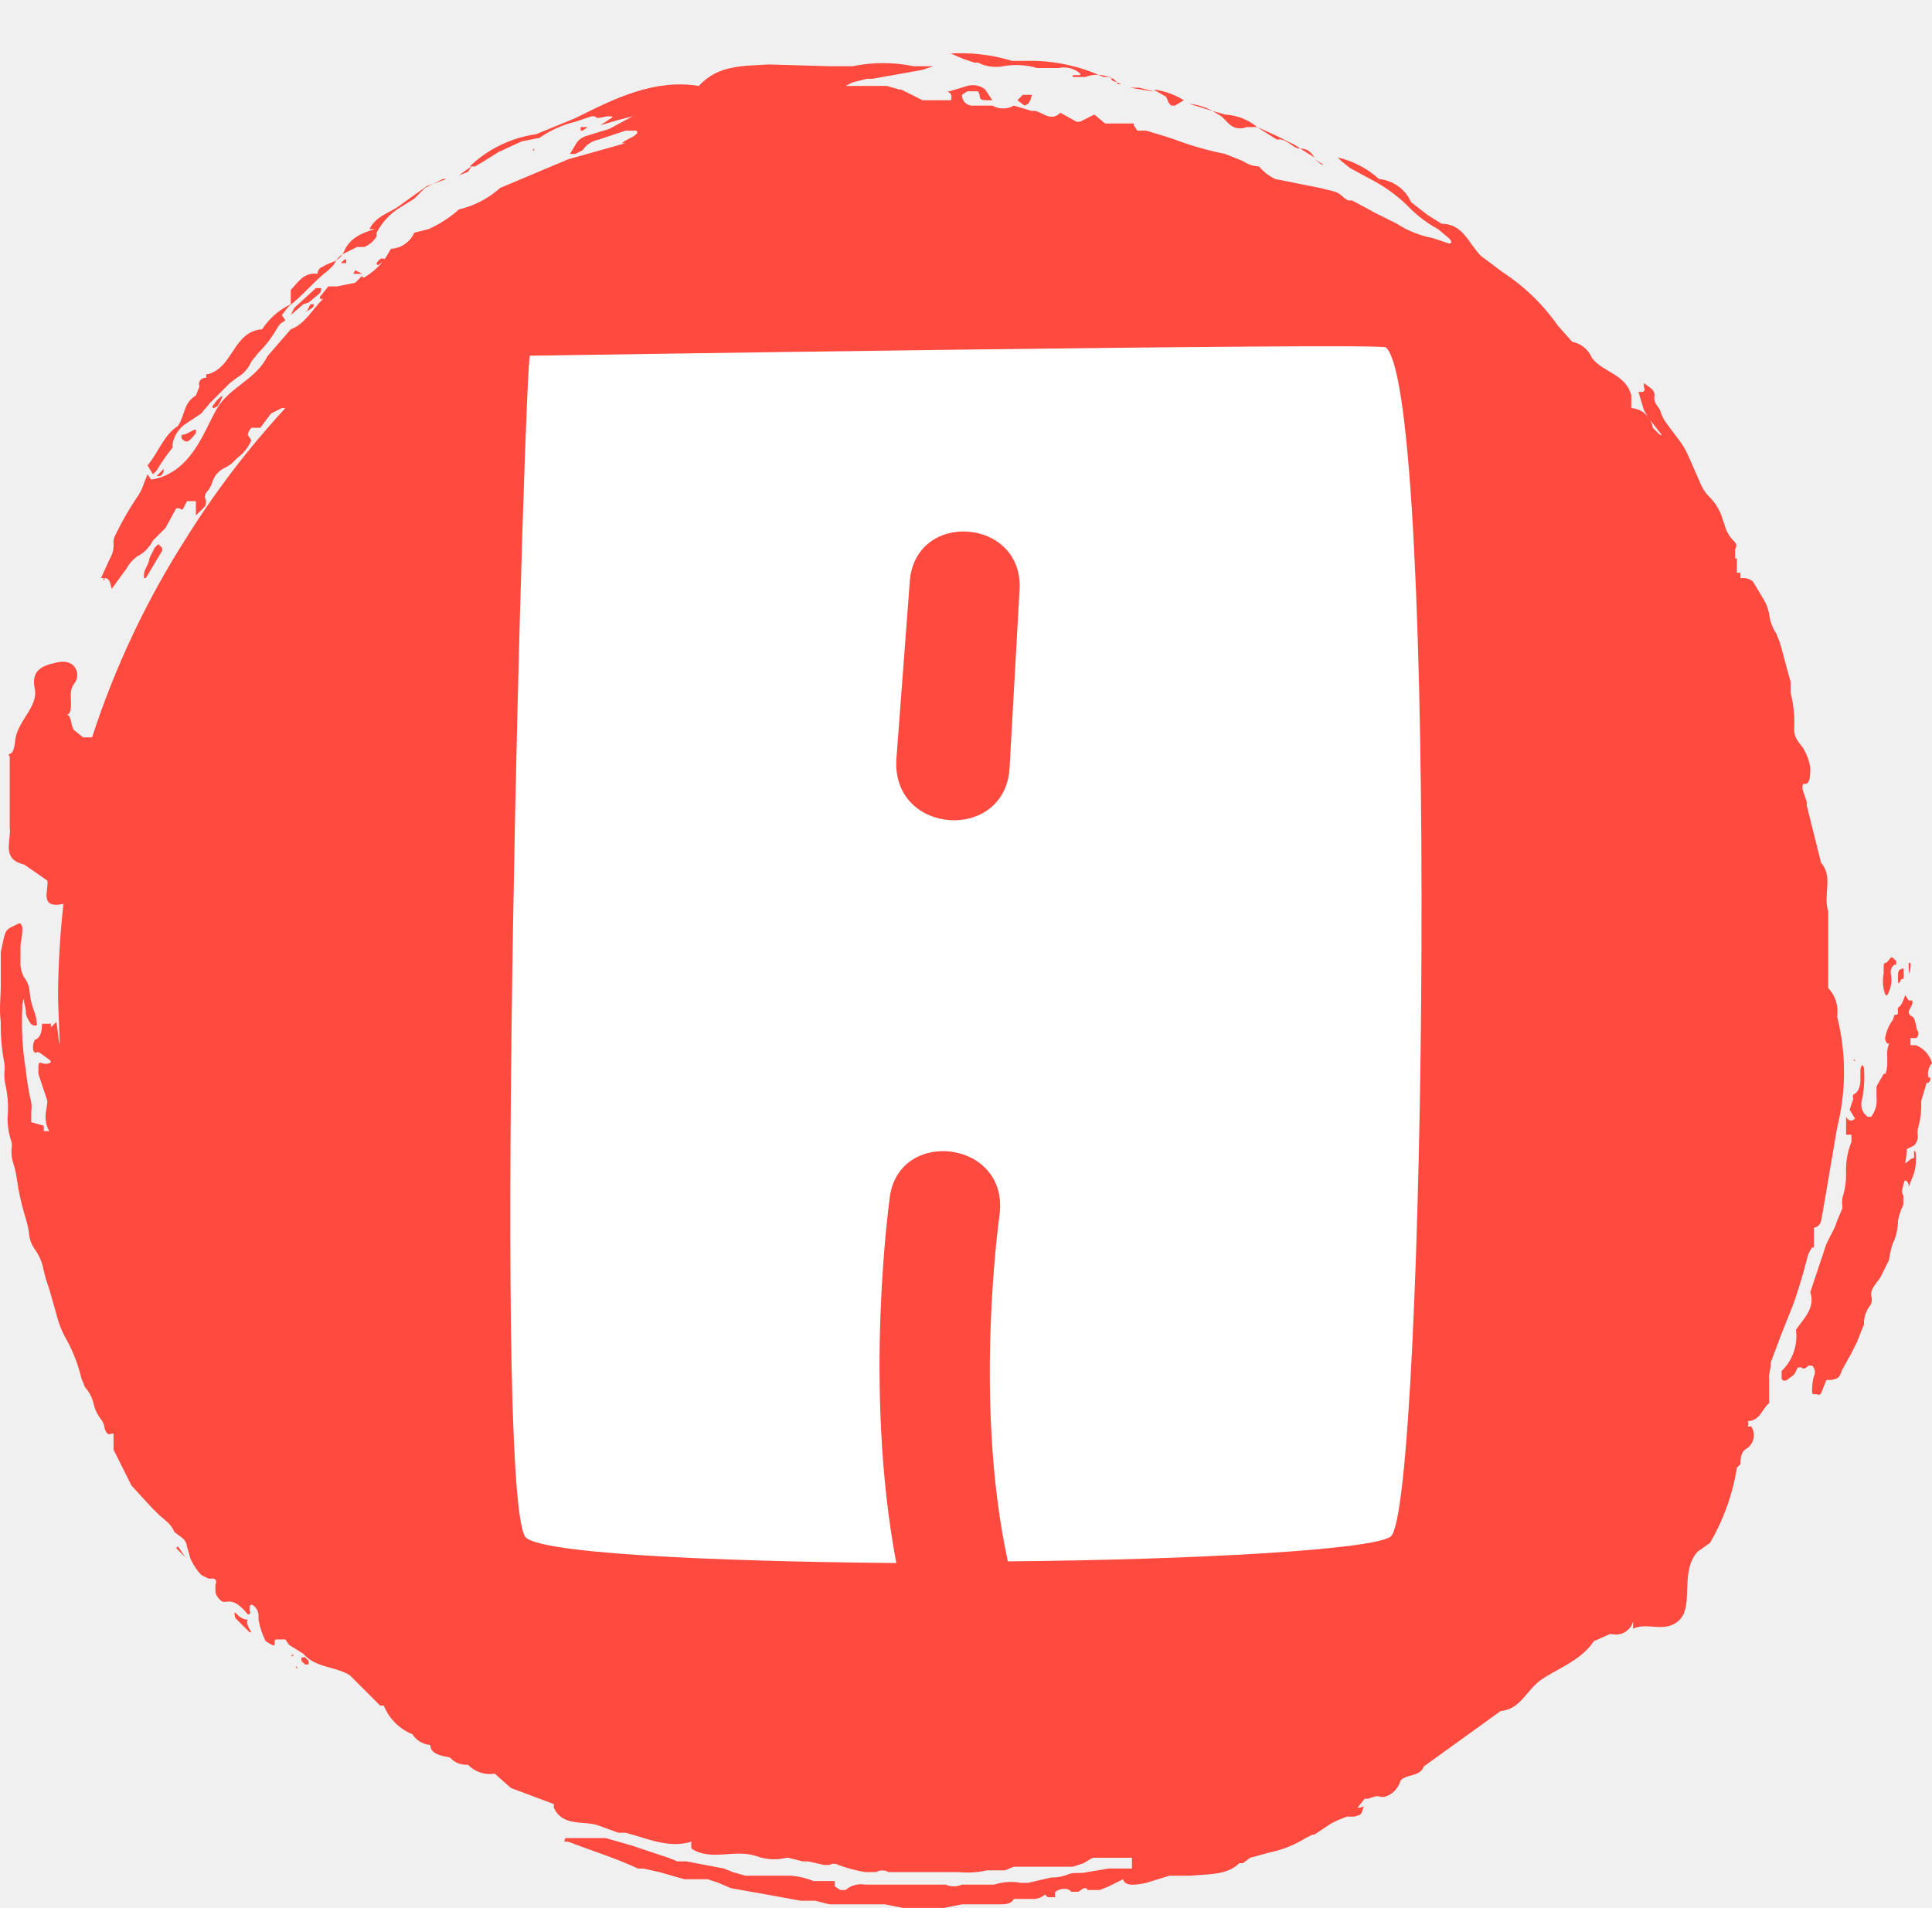
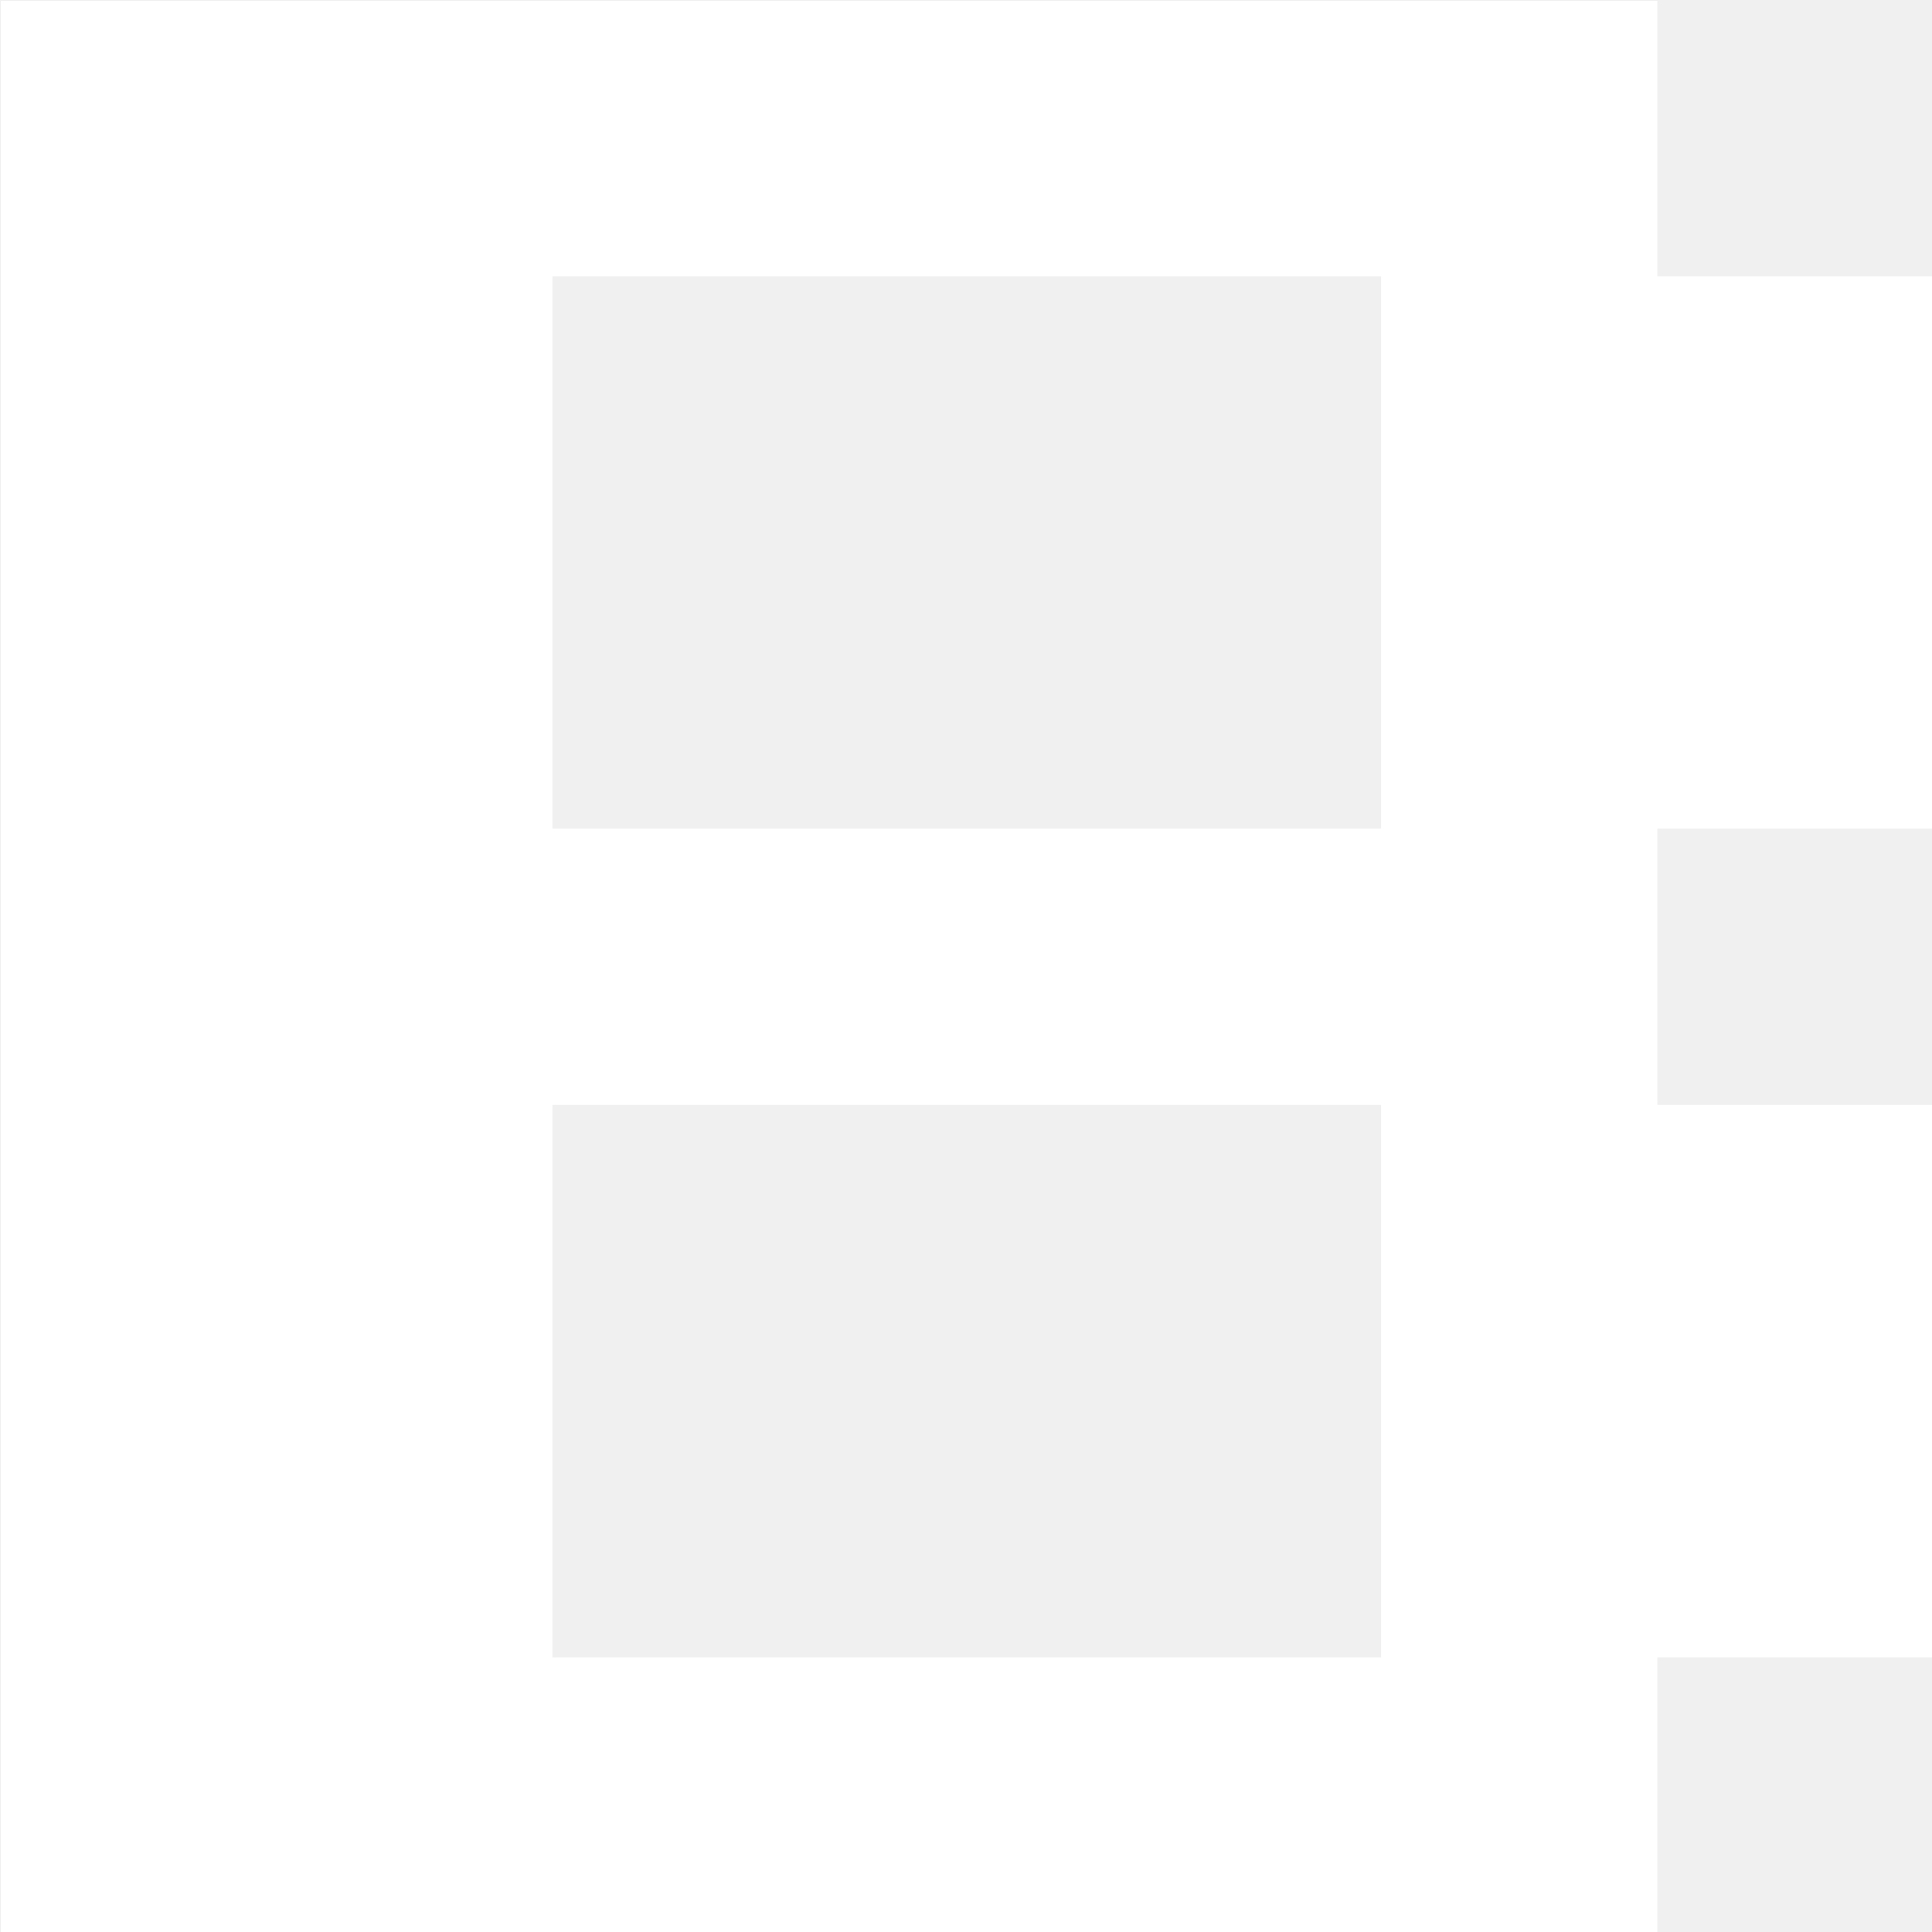
- <svg xmlns="http://www.w3.org/2000/svg" width="308.761" height="304.916" viewBox="0 0 106.008 104.687" class="css-1j8o68f" version="1.1" id="svg23">
-   <defs id="SvgjsDefs2684" />
-   <g id="SvgjsG2685" featurekey="rootContainer" transform="matrix(0.9820593,0,0,0.9820593,-0.05456052,0)" fill="#ff4a3f">
-     <g id="g17">
-       <path d="M19.8 15.3h.5l-.4-.2zm.5.1zm.8-.7c0 .1 0 .1.1.1l.4-.3c-.2-.1-.3-.1-.5.2zm.4-.2zm-4.1 2.3zm-.2.6l.3-.2c.1-.1.1-.2.1-.2h-.2l-.2.4c-.1-.1-.1 0 0 0zm2.2-2.9h-.1l-.2.2h.3zm-2.1 2.4l.6-.5c.1-.1.1-.2.1-.3h-.3l-1.2 1.1-.2.4.7-.6zm-1.1.8z" id="path3" />
-       <path d="M9.7 25v-.2a1.7 1.7 0 0 1 .7-1.1l.9-.6.5-.6.7-.7.4-.4.4-.3a1.9 1.9 0 0 0 .8-.9l.4-.5a5.9 5.9 0 0 0 1-1.3l.2-.3.3-.2-.2-.3.4-.5c.8-.6 1.4-1.4 2.2-2l.3-.3a1.4 1.4 0 0 1 .5-.6l.8-.4h.4a1.4 1.4 0 0 0 .7-.6V13a3.5 3.5 0 0 1 1.3-1.4l.8-.5.2-.2.4-.4 1-.5h.2l-1.1.4-1.4 1c-.6.5-1.4.6-1.8 1.4h.3c-.7.2-1.4.5-1.7 1.2s-.8.6-1.2.9a.4.4 0 0 0-.3.4c-.8-.1-1.1.5-1.5.9v.8a3.9 3.9 0 0 0-1.6 1.4c-1.6.1-1.6 2.1-3 2.5h-.1a.2.2 0 0 0 0 .2c-.3 0-.5.2-.4.5l-.2.5c-.7.4-.6 1.1-1 1.7-.8.5-1.1 1.5-1.7 2.2l.3.5.2-.2a11.6 11.6 0 0 1 .9-1.3zM53.9 3.3l.6.2h.2a2.2 2.2 0 0 0 1.4.2 4.1 4.1 0 0 1 1.9.1h1.2a1.4 1.4 0 0 1 1.2.3.1.1 0 0 1 0 .1H60a.1.1 0 0 0 0 .1h.7a1.8 1.8 0 0 1 1.3 0c.2 0 .1.1.2.2l.5.2h-.2c-.2-.4-.5-.4-.8-.4a9.7 9.7 0 0 0-4.3-.9h-.8A9.8 9.8 0 0 0 53 3h.2zm7.3 3.1zM50.3 4.7zm10.9 1.7h.2-.2zM19 14.7zm32.1-10zm17.6 2.2a.9.9 0 0 0 1 .2h.6a3.1 3.1 0 0 0-1.8-.7l-.7-.2.5.3zm-3.4-1.3c0 .1.1.2.2.3h.2l.5-.3a4.2 4.2 0 0 0-1.7-.6l.7.4zm7.4 2.7l.8.5c-.2-.3-.4-.5-.8-.5z" id="path5" />
-       <path d="M99 76.1l.6-1.6.6-1.5c.2-.5.6-1.8.8-2.6a1.7 1.7 0 0 1 .3-.7h.1v-1.1c.5-.1.4-.6.5-.9l.8-4.7a12.7 12.7 0 0 0 0-6.2 1.9 1.9 0 0 0-.5-1.6v-4.3c-.3-.9.3-1.9-.4-2.7L101 45a.4.4 0 0 0 0-.2l-.2-.6a.5.5 0 0 1 0-.4h.1c.3 0 .3-.5.3-.9a3 3 0 0 0-.4-1.1l-.3-.4a1.1 1.1 0 0 1-.2-.7 6.7 6.7 0 0 0-.2-2v-.6c-.2-.7-.4-1.5-.6-2.2l-.2-.5a2.5 2.5 0 0 1-.4-1.1 2.5 2.5 0 0 0-.3-.8l-.6-1a.8.8 0 0 0-.6-.2h-.1V32h-.2v-.8H97V31a.4.4 0 0 0 0-.1v-.2c.1-.2.1-.3-.1-.5a1.8 1.8 0 0 1-.4-.6l-.2-.6a2.9 2.9 0 0 0-.7-1.2 2.2 2.2 0 0 1-.5-.7l-.7-1.6a4.3 4.3 0 0 0-.6-1l-.6-.8a2.4 2.4 0 0 1-.4-.8l-.2-.3a.6.6 0 0 1-.1-.5.5.5 0 0 0-.2-.4l-.4-.3v.2c.1.2 0 .3-.1.3h-.2l.3 1 .3.5.7.9h-.1l-.2-.2-.2-.2a1.3 1.3 0 0 0-1.2-1.1v-.7c-.3-1.2-1.6-1.3-2.2-2.1a1.5 1.5 0 0 0-1.1-.9l-.8-.9a11.3 11.3 0 0 0-3.1-3l-.8-.6-.4-.3c-.7-.7-1-1.8-2.2-1.8l-.8-.5-.9-.7a2.2 2.2 0 0 0-1.8-1.3 5.1 5.1 0 0 0-2.3-1.2l.2.2.5.4 1.3.7a8.5 8.5 0 0 1 2.1 1.6 6.8 6.8 0 0 0 1.5 1.1l.6.5c.1.1.2.2.1.3H81l-.9-.3a5.6 5.6 0 0 1-2-.8l-1.2-.6-1.3-.7h-.2c-.3-.1-.4-.4-.8-.5l-.8-.2-2.5-.5a2.6 2.6 0 0 1-.9-.7 1.7 1.7 0 0 1-.9-.3l-1-.4a18.1 18.1 0 0 1-2.8-.8l-.6-.2-1-.3h-.5l-.2-.3v-.1h-1.6l-.6-.5-.4.2-.4.2h-.2l-.9-.5c-.6.6-1.1-.2-1.6-.1l-1-.3a1.2 1.2 0 0 1-1.2 0h-1.2a.6.6 0 0 1-.5-.6l.3-.2h.6a.7.7 0 0 1 .1.3c0 .2.2.2.5.2h.2l-.4-.6a1.1 1.1 0 0 0-1-.2l-1 .3H53c.3.2.2.3.2.5h-1.6l-.4-.2-.8-.4h-.1l-.7-.2h-2.3l.4-.2.8-.2h.3l1.7-.3 1.1-.2.6-.2h-1.1a8.4 8.4 0 0 0-3.4 0h-1.3L43 3.6c-1.4.1-2.8 0-3.9 1.2-2.5-.4-4.7.7-6.9 1.8l-2.2.9a6.7 6.7 0 0 0-3.7 1.8h.3l.5-.3.8-.5 1.3-.6 1-.2a6 6 0 0 1 2-.9l.9-.3h.2c.1.2.5 0 .7 0h.2c.1 0 .1.1 0 .1l-.6.4 1-.3.8-.2-1.3.7-1.3.4a1 1 0 0 0-.6.5l-.3.5h.3l.4-.2a1.4 1.4 0 0 1 .9-.6l1.5-.5h.5a.1.1 0 0 1 .1.2c-.2.2-.6.3-.8.5h.2l-3.2.9-3.8 1.6a5.2 5.2 0 0 1-2.3 1.2 6.6 6.6 0 0 1-1.7 1.1l-.8.2a1.5 1.5 0 0 1-1.3.9l-.3.5a3.7 3.7 0 0 1-1.2 1.1h-.1v-.1l-.2.2-.2.2-1 .2h-.5l-.4.5c-.1.1-.1.2 0 .2h.1c-.6.6-1 1.4-1.8 1.7L15 19.9c-.6 1.2-1.8 1.6-2.6 2.6s-1.4 3.9-3.9 4.3l-.2-.3-.2.5a2.7 2.7 0 0 1-.4.8 16.9 16.9 0 0 0-1.2 2.1.8.8 0 0 0-.1.5 1.4 1.4 0 0 1-.2.8l-.5 1.1h.2c.3 0 .3.3.4.6l.8-1.1a2.2 2.2 0 0 1 .6-.7 2 2 0 0 0 .9-.9l.3-.3.4-.4.6-1.1h.2c.1.1.1.1.2 0l.2-.4h.5v.8l.5-.5a.5.5 0 0 0 0-.5.4.4 0 0 1 .1-.3 1.5 1.5 0 0 0 .3-.5 1.3 1.3 0 0 1 .8-.9l.3-.2.3-.3a2.4 2.4 0 0 0 .8-1l-.2-.3c0-.1.1-.3.2-.4h.5l.6-.8.6-.3h.2a48.8 48.8 0 0 0-5.5 7.2h-.1.1a48.4 48.4 0 0 0-5.3 11.2h-.5l-.5-.4c-.2-.2-.1-.7-.4-.9h.1c.3-.5-.1-1.2.3-1.7s.1-1.4-.9-1.2-1.5.5-1.3 1.5-1 1.8-1.1 2.9-.5.5-.3.9v3.9c.1.8-.5 1.8.8 2.1l1.3.9c.1.5-.5 1.6.9 1.3a49.2 49.2 0 0 0-.3 5c0 1.1.1 2.2.1 3.3v-.4c-.1-.4-.1-.8-.2-1.3l-.3.3v-.2h-.5c0 .5-.1.8-.4.9a.9.9 0 0 0-.1.5c0 .1.1.3.2.2s.4.2.7.4-.2.3-.4.2-.2.1-.2.3v.3l.5 1.5c0 .3-.1.6-.1.9a1.7 1.7 0 0 0 .2.8h-.3v-.3l-.7-.2v-.6a1.5 1.5 0 0 0 0-.5 14.6 14.6 0 0 1-.3-1.8 16.6 16.6 0 0 1-.2-3.5.9.9 0 0 1 .1-.5v.2a2.9 2.9 0 0 1 .1.5.8.8 0 0 0 .1.4c.1.2.2.4.4.4s.1-.1.1-.2a2.1 2.1 0 0 0-.1-.5 4.2 4.2 0 0 1-.3-1.3 1.5 1.5 0 0 0-.3-.7 1.6 1.6 0 0 1-.2-.9v-.8c0-.3.1-.6.1-.9a.5.5 0 0 0-.1-.4h-.1c-.8.4-.7.2-1 1.6V55c0 .7-.1 1.4 0 2.1a10.8 10.8 0 0 0 .2 2.3 1.8 1.8 0 0 1 0 .5 3.1 3.1 0 0 0 .1.9 5.9 5.9 0 0 1 .1 1.3 3.9 3.9 0 0 0 .2 1.7 1.2 1.2 0 0 1 0 .4 2.1 2.1 0 0 0 .1.8 4.9 4.9 0 0 1 .2.9 14 14 0 0 0 .5 2.2 5 5 0 0 1 .2 1 1.7 1.7 0 0 0 .3.7 2.9 2.9 0 0 1 .5 1.2 8.5 8.5 0 0 0 .3 1l.4 1.4a5.4 5.4 0 0 0 .6 1.5 8.5 8.5 0 0 1 .8 2.1l.2.5a2.1 2.1 0 0 1 .5 1 2.1 2.1 0 0 0 .4.8 1 1 0 0 1 .2.5c.1.3.2.4.4.3h.1v.9l.5 1 .5 1 1.1 1.2.4.4c.3.3.7.5.9 1l.4.3a.7.7 0 0 1 .3.5l.2.7a3.3 3.3 0 0 0 .6.9l.4.2h.3a.2.2 0 0 1 .1.3 2.5 2.5 0 0 0 0 .5.9.9 0 0 0 .4.5h.2c.4-.1.8.2 1.2.7h.1c0-.1.1-.1 0-.2v-.2c0-.1.1-.2.2-.1a.7.7 0 0 1 .3.6v.2a4.3 4.3 0 0 0 .4 1.2c.5.3.5.3.5.1s0-.2.2-.2h.4l.2.3.8.5c.7.8 1.8.7 2.6 1.2l1.7 1.7h.2a2.9 2.9 0 0 0 1.6 1.6 1.3 1.3 0 0 0 1 .6c0 .5.6.6 1.1.7a1.2 1.2 0 0 0 .8.4h.2a1.7 1.7 0 0 0 1.5.5l.9.8 2.4.9v.2c.5 1.1 1.7.7 2.5 1l1.1.4h.4c1.2.3 2.4.9 3.7.5a.7.7 0 0 0 0 .4c1.1.7 2.4 0 3.6.4a2.9 2.9 0 0 0 1.7.1h.1l.8.2h.3l.9.2h.3a.5.5 0 0 1 .5 0 7.9 7.9 0 0 0 1.5.4h.6a.7.7 0 0 1 .7 0h3.9a5 5 0 0 0 1.6-.1h1l.5-.2H60l.6-.2.5-.3h2.2v.6H62l-1.2.2c-.4.1-.7 0-1 .1a2.4 2.4 0 0 1-1 .2l-1.3.3h-.4a3.1 3.1 0 0 0-1.5.1h-1.8a1.1 1.1 0 0 1-.9 0h-4.5a1.3 1.3 0 0 0-1.1.3H47l-.3-.2v-.3h-1.2a4.1 4.1 0 0 0-1.3-.3h-2.5l-.7-.2-.5-.2-2.1-.4h-.5l-.5-.2-2.1-.7-1.4-.4h-2.2c-.1 0-.1.1-.1.2h.2c1.3.5 2.6.9 3.9 1.5h.3l.9.2 1.4.4h1.3l.6.2.7.3 1.7.3 1.1.2 1.1.2h.8l.8.2h3.1l1 .2h2.3l1-.2H56c.4 0 .6-.1.7-.3h1a1 1 0 0 0 .8-.3c-.1.1 0 .1.1.2h.4v-.2c0-.1 0-.1.2-.2s.6-.1.7.1h.4l.3-.2c.2 0 .2 0 .2.1h.7l.5-.2.8-.4c.1.3.4.4 1.3.2l1.3-.4h1.2c.9-.1 2 0 2.7-.7h.2l.4-.3 1.1-.3a6.1 6.1 0 0 0 2-.8l.4-.2h.1l.9-.6.4-.2.5-.2h.4c.4-.1.4-.1.5-.4s0-.1-.2-.1h-.1l.4-.5h.2c.3-.1.5-.2.7-.1h.2a1.3 1.3 0 0 0 .9-.9c.3-.4 1.1-.2 1.3-.8l4.3-3.1c1.1-.1 1.4-1.1 2.2-1.7s2.3-1.1 3-2.2l.9-.4h.1a1 1 0 0 0 1.2-.7v.4c.8-.4 1.8.3 2.6-.5s0-2.7 1-3.8l.7-.5a12.1 12.1 0 0 0 1.5-4.2l.2-.2c0-.3 0-.7.4-.9a.9.9 0 0 0 .2-1.2h-.2a.3.3 0 0 0 0-.3c.7 0 .8-.7 1.2-1V77a.5.5 0 0 1 0-.2 3.8 3.8 0 0 0 .1-.7zM5.9 32.2z" id="path7" />
-       <path d="M26.4 9.3l-.3.2-.4.3.5-.2zm6.1-2h.1l.3-.2h-.4zm-2.6 1l-.1.1h.1v-.1zm-1.5 1.4zm1.3-.2zm-6.3 3.1zM9.2 26.2l-.4.4H9a.4.4 0 0 0 .2-.4zm3-3.5a2.1 2.1 0 0 0 .3-.6 1.5 1.5 0 0 0-.5.5c-.1.1-.1.2 0 .2zM11 24.2V24c-.2 0-.5.3-.8.3v.2c.3.3.4.2.8-.3zm3 66.2zM73.9 9.2h.1l-.5-.3zm-2.5-1.4c.5-.1.8.4 1.2.5h.1l-.3-.2-1-.5-1.1-.5.3.2zM52.8 3.1zm11.7 2h-.1l-1.2-.2h.5zm2 .7l1.3.4a3.3 3.3 0 0 0-1.3-.4zm-9 0a1 1 0 0 0 .2-.5h-.5l-.3.3.4.3zm9 1.6zM49.9 4.2zm2.9.7zM48.5 4zm13.8 2.1a.5.5 0 0 0 0 .1zm44.8 52.3h-.3V58h.3c.1 0 .2-.3.1-.4s-.1-.7-.3-.8a.3.3 0 0 1-.2-.3l.2-.4a.4.4 0 0 0 0-.2h-.2l-.2-.3c-.1.3-.2.6-.4.7a.5.5 0 0 0 0 .2c0 .1 0 .2-.1.2h-.1a1.1 1.1 0 0 1-.1.3 2.3 2.3 0 0 0-.4.9.4.4 0 0 0 .1.4h.1a1.7 1.7 0 0 0-.1.8v.4a1.8 1.8 0 0 1-.1.5h-.1l-.4.7v.6a1.5 1.5 0 0 1-.3 1.1h-.2l-.2-.2a.9.9 0 0 1-.1-.8 6.5 6.5 0 0 0 .1-1.7c0-.1-.1-.2-.1-.2a.5.5 0 0 0-.1.3v.6c0 .2-.1.6-.3.7s-.1.2-.1.3l-.2.6.3.5c-.2.2-.4.1-.5-.1v1h.3v.4a4.2 4.2 0 0 0-.3 1.4 3.3 3.3 0 0 0 0 .4 4 4 0 0 1-.2 1.3 2 2 0 0 0 0 .6l-.3.7a3.2 3.2 0 0 1-.3.7l-.3.6-.9 2.7c.3.9-.4 1.5-.8 2.1a2.7 2.7 0 0 1-.8 2.3v.4c0 .1.1.2.3.1l.4-.3.2-.4h.2c.1.1.2.1.4-.1h.2a.5.5 0 0 1 .1.6 2.9 2.9 0 0 0-.1.8c0 .1 0 .2.1.2h.2c.1.1.2 0 .3-.3l.2-.5h.3c.4-.1.4-.1.6-.6l.5-.9.3-.6.4-1a1.6 1.6 0 0 1 .3-1 .6.6 0 0 0 .1-.6c0-.2 0-.3.2-.6l.3-.4.5-1a4.7 4.7 0 0 1 .2-.9 3 3 0 0 0 .3-1.3 3.8 3.8 0 0 1 .3-.9v-.5c-.1-.2-.1-.2 0-.6s.1-.2.2-.2a.4.4 0 0 1 .1.3l.2-.5a2.3 2.3 0 0 0 .2-.9v-.3c0-.1 0-.3-.1-.3v.4c-.2 0-.3.2-.5.3a6.4 6.4 0 0 0 .1-.8l.4-.2a.7.7 0 0 0 .2-.6 1.4 1.4 0 0 1 0-.3 4.8 4.8 0 0 0 .2-1.4v-.2l.3-1h.1a.3.3 0 0 0 .1-.3h-.1a.9.9 0 0 1 .2-.8 1.5 1.5 0 0 0-.9-1zm-1.2 7.8zm-.2-9.9zm0 0zM9.1 30.8a.3.3 0 0 0 0-.2l-.2-.2-.2.2-.3.6c0 .3-.3.6-.3.9v.2h.1zm96.3 24.8h.1a1.7 1.7 0 0 0 .2-1.2.5.5 0 0 1 .2-.5h.1v-.2l-.2-.2h-.1c-.1.1-.2.3-.3.3s-.1.1-.1.3v.3a2.2 2.2 0 0 0 .1 1.2zM13.2 90.1c-.1 0 0 .2 0 .3l.8.8h.1c-.2-.3-.3-.6-.2-.7a.9.9 0 0 1-.5-.2zm.8.3zm92.3-35.7h.1a2 2 0 0 0 0-.6c-.3.1-.3.1-.3.6s.1.1.2 0z" id="path9" />
-       <path d="M106.7 62a.6.6 0 0 0 .1-.5c0-.1-.1-.2-.1-.1h-.2v.2c0 .4.1.5.2.4zm.1-8.2h-.1v.6a1 1 0 0 0 .1-.6zM17.1 92.6h-.2v.2l.2.2h.2v-.2zm86.6-33.3c0-.1 0-.1-.1-.1zM9.9 86.5l.5.5-.4-.6z" id="path11" />
-       <circle cx="10.5" cy="87.1" transform="rotate(-24.8 10.4 87.159)" id="circle13" />
-       <path d="M9.7 30.1h-.1v.2-.2h.1zm83.2-6.6l-.2-.3h-.1zm-14.7 77.1zM5.9 32.2zm-.1.2a.3.3 0 0 0 .1-.2v.2zm1.9-4.9zM61.5 2.4zm42.8 58.2v.1-.1zM16.4 92.5h-.1c.1.1.2 0 .1-.1zm.2.7h.1l-.1-.1v.1zm73.9-71.3zm15.2 34.4zM14.6 91.7zm92.1-37zm-.8 11.4zM34.6 0z" id="path15" />
-     </g>
-   </g>
-   <g id="SvgjsG2686" featurekey="nameFeature-0" transform="matrix(2.284354,0,0,2.284354,27.98006,-5.60952)" fill="#ffffff">
-     <path d="M9.6 16.48 l-0.32 4.24 c-0.08 1.8 2.6 1.96 2.72 0.2 l0.24 -4.28 c0.12 -1.76 -2.56 -1.96 -2.64 -0.16 z M0.48 11 l0 0 c0.04 0 20.48 -0.32 20.56 -0.2 c1.28 1.12 0.96 27.8 0.12 28.56 c-0.4 0.32 -4.64 0.56 -9.2 0.6 c-0.84 -3.84 -0.2 -8.32 -0.2 -8.32 c0.24 -1.8 -2.44 -2.12 -2.64 -0.4 c0 0.04 -0.64 4.52 0.16 8.76 c-4.56 -0.04 -8.68 -0.24 -8.92 -0.64 c-0.8 -1.44 0 -28.28 0.12 -28.36 z" id="path20" />
+ <svg xmlns="http://www.w3.org/2000/svg" version="1.1" width="2000" height="2000" viewBox="0 0 2000 2000">
+   <g transform="matrix(1,0,0,1,0.8097166,0.8097166)">
+     <svg viewBox="0 0 247 247" data-background-color="#ffffff" preserveAspectRatio="xMidYMid meet" height="2000" width="2000">
+       <g id="tight-bounds" transform="matrix(1,0,0,1,-0.1,-0.1)">
+         <svg viewBox="0 0 247.2 247.2" height="247.2" width="247.2">
+           <g>
+             <svg viewBox="0 0 247.2 247.2" height="247.2" width="247.2">
+               <g>
+                 <svg viewBox="0 0 247.2 247.2" height="247.2" width="247.2">
+                   <g id="textblocktransform">
+                     <svg viewBox="0 0 247.2 247.2" height="247.2" width="247.2" id="textblock">
+                       <g>
+                         <svg viewBox="0 0 247.2 247.2" height="247.2" width="247.2">
+                           <g transform="matrix(1,0,0,1,0,0)">
+                             <svg width="247.2" viewBox="0 -50 43.75 43.75" height="247.2" data-palette-color="#7a26c1">
+                               <path d="M37.5-6.25L0-6.25 0-50 37.5-50 37.5-43.75 43.75-43.75 43.75-31.25 37.5-31.25 37.5-25 43.75-25 43.75-12.5 37.5-12.5 37.5-6.25ZM12.5-43.75L12.5-31.25 31.25-31.25 31.25-43.75 12.5-43.75ZM12.5-25L12.5-12.5 31.25-12.5 31.25-25 12.5-25Z" opacity="1" transform="matrix(1,0,0,1,0,0)" fill="#ffffff" class="wordmark-text-0" data-fill-palette-color="primary" id="text-0" />
+                             </svg>
+                           </g>
+                         </svg>
+                       </g>
+                     </svg>
+                   </g>
+                 </svg>
+               </g>
+             </svg>
+           </g>
+           <defs />
+         </svg>
+         <rect width="247.2" height="247.2" fill="none" stroke="none" visibility="hidden" />
+       </g>
+     </svg>
  </g>
</svg>
